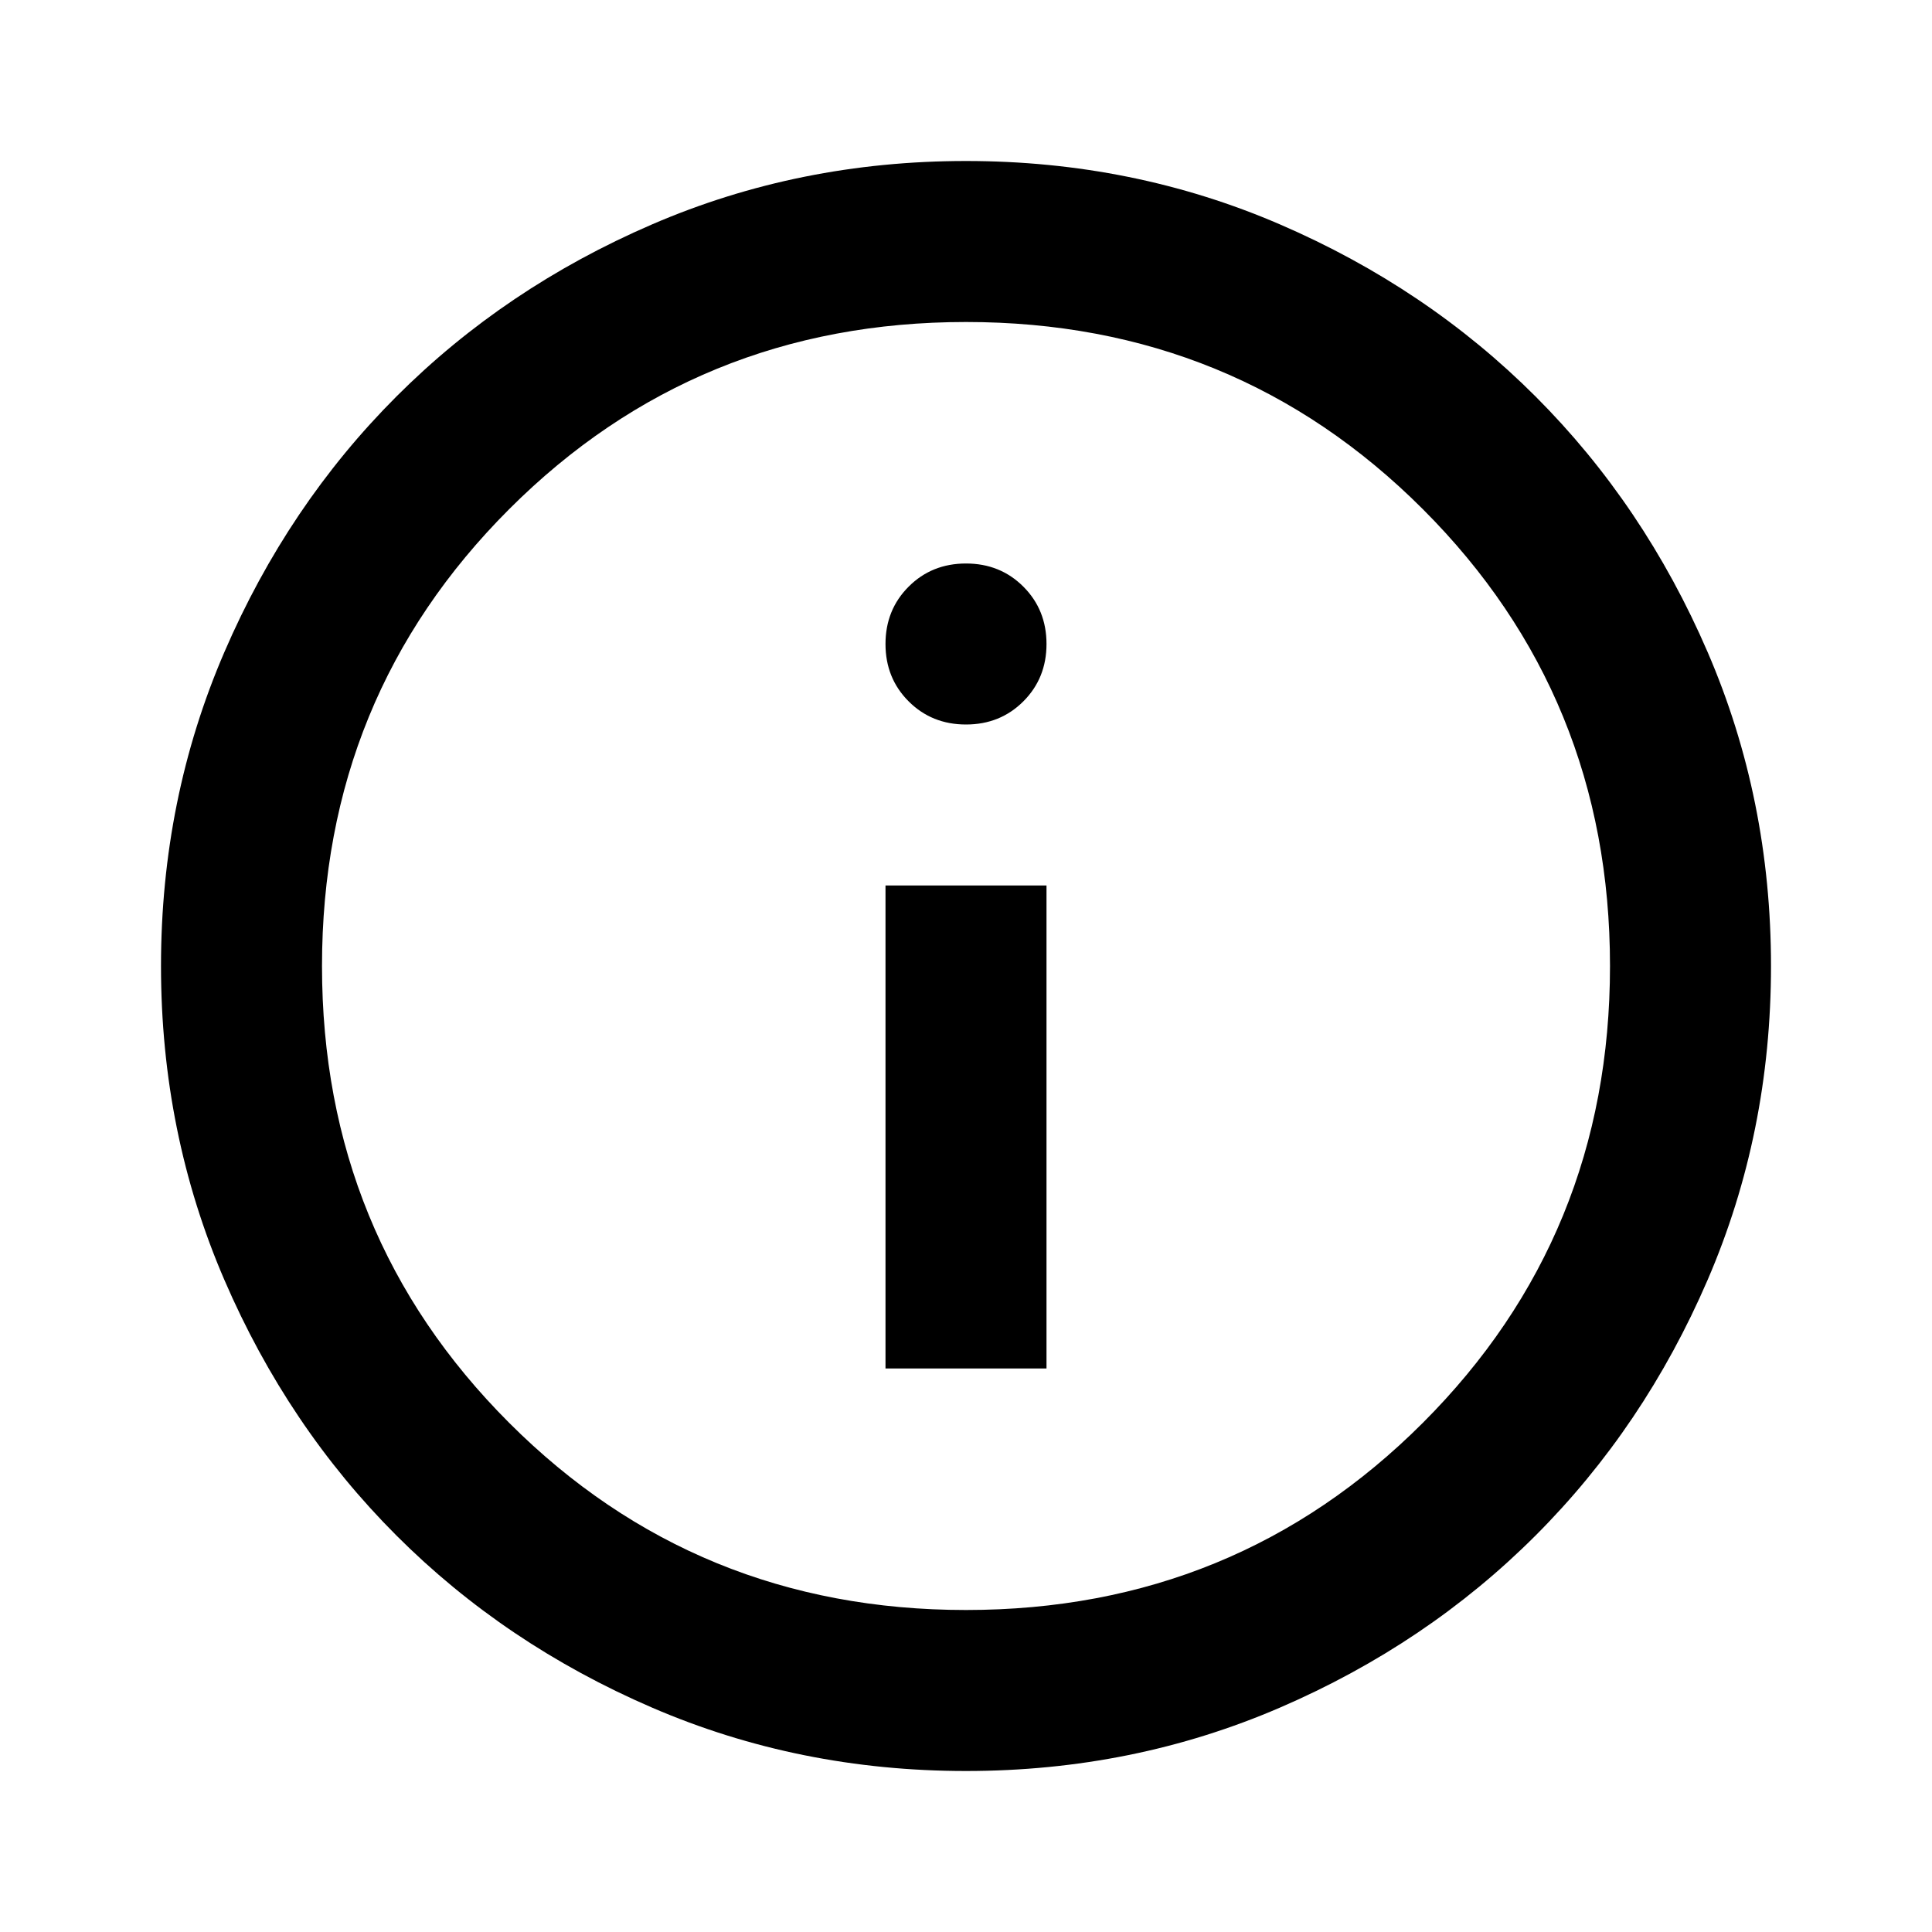
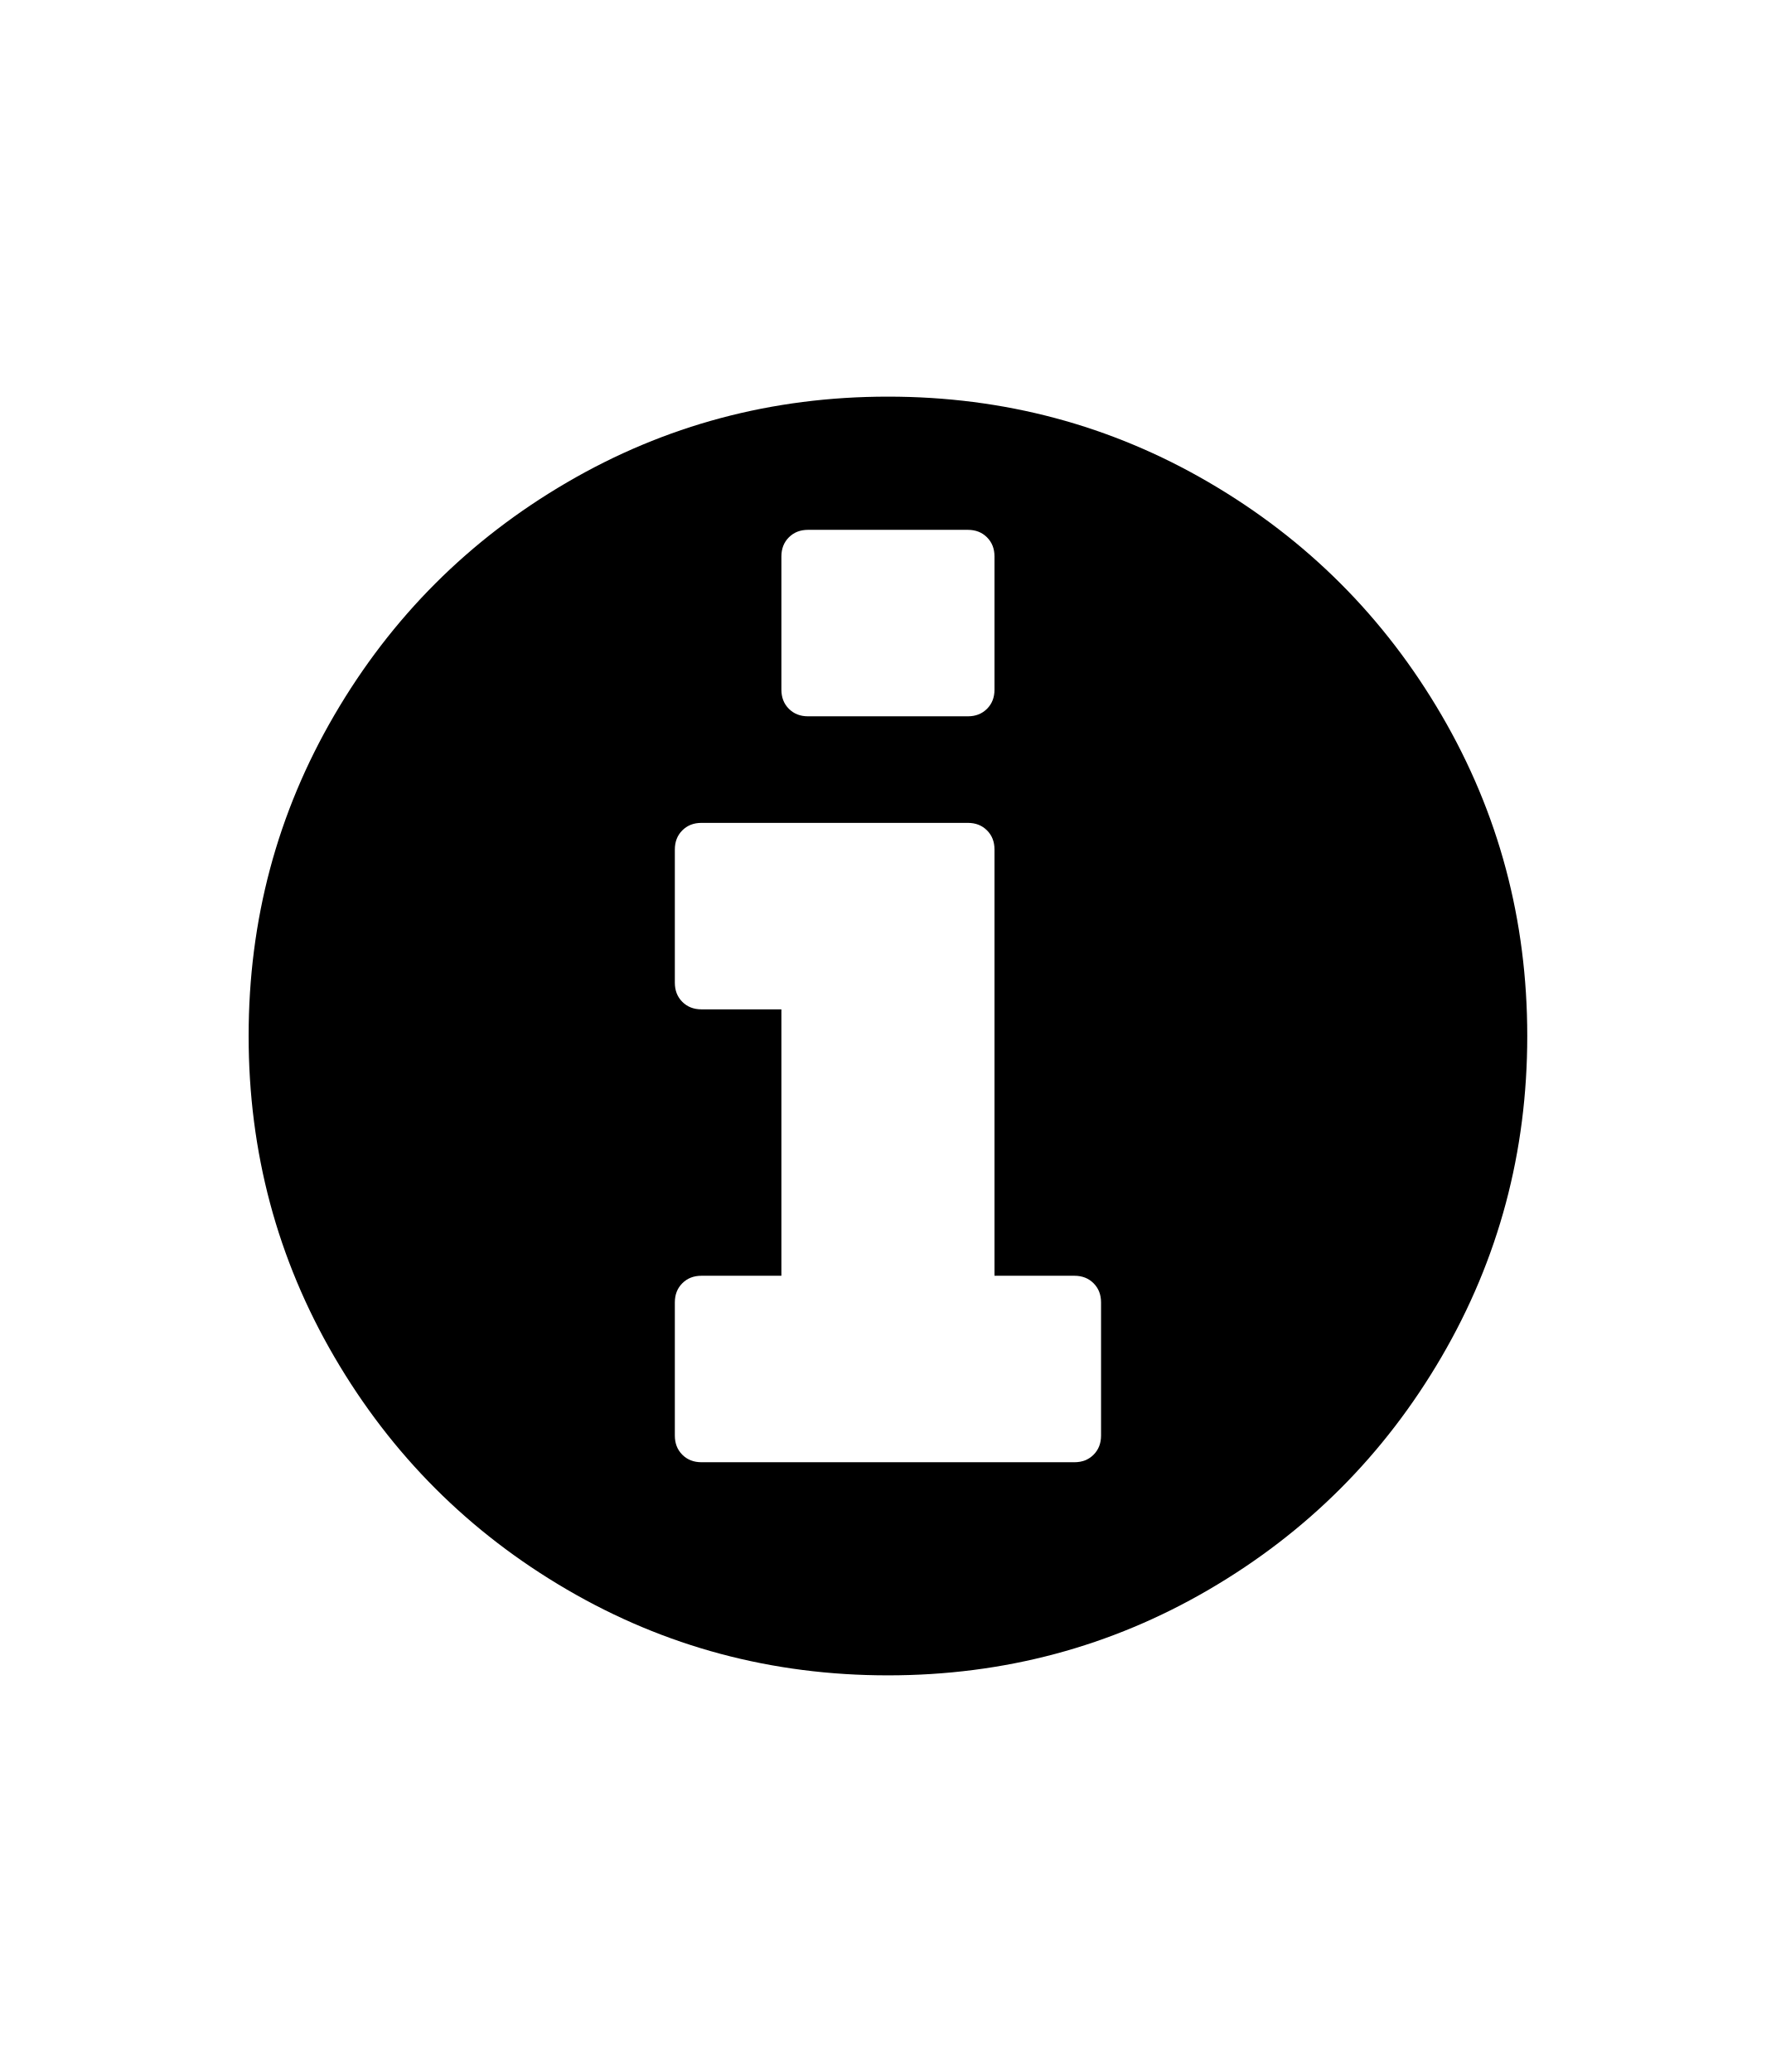
- <svg xmlns="http://www.w3.org/2000/svg" height="24" viewBox="0 -960 960 960" width="24">
-   <path d="M440-280h80v-240h-80v240Zm68.5-331.5Q520-623 520-640t-11.5-28.5Q497-680 480-680t-28.5 11.5Q440-657 440-640t11.5 28.5Q463-600 480-600t28.5-11.5ZM480-80q-83 0-156-31.5T197-197q-54-54-85.5-127T80-480q0-83 31.5-156T197-763q54-54 127-85.5T480-880q83 0 156 31.5T763-763q54 54 85.5 127T880-480q0 83-31.5 156T763-197q-54 54-127 85.5T480-80Zm0-80q134 0 227-93t93-227q0-134-93-227t-227-93q-134 0-227 93t-93 227q0 134 93 227t227 93Zm0-320Z" />
+ <svg xmlns="http://www.w3.org/2000/svg" viewBox="-298.67 -348.44 2133.33 2488.89">
+   <path transform="matrix(1 0 0 -1 0 1536)" d="M1024 160V320Q1024 334 1015.0 343.0Q1006 352 992 352H896V864Q896 878 887.0 887.0Q878 896 864 896H544Q530 896 521.0 887.0Q512 878 512 864V704Q512 690 521.0 681.0Q530 672 544 672H640V352H544Q530 352 521.0 343.0Q512 334 512 320V160Q512 146 521.0 137.0Q530 128 544 128H992Q1006 128 1015.0 137.0Q1024 146 1024 160ZM896 1056V1216Q896 1230 887.0 1239.0Q878 1248 864 1248H672Q658 1248 649.0 1239.0Q640 1230 640 1216V1056Q640 1042 649.0 1033.0Q658 1024 672 1024H864Q878 1024 887.0 1033.0Q896 1042 896 1056ZM1433.0 1025.5Q1536 849 1536.0 640.0Q1536 431 1433.0 254.5Q1330 78 1153.5 -25.0Q977 -128 768.0 -128.0Q559 -128 382.5 -25.0Q206 78 103.0 254.5Q0 431 0.0 640.0Q0 849 103.0 1025.5Q206 1202 382.5 1305.0Q559 1408 768.0 1408.0Q977 1408 1153.5 1305.0Q1330 1202 1433.0 1025.5Z" />
</svg>
